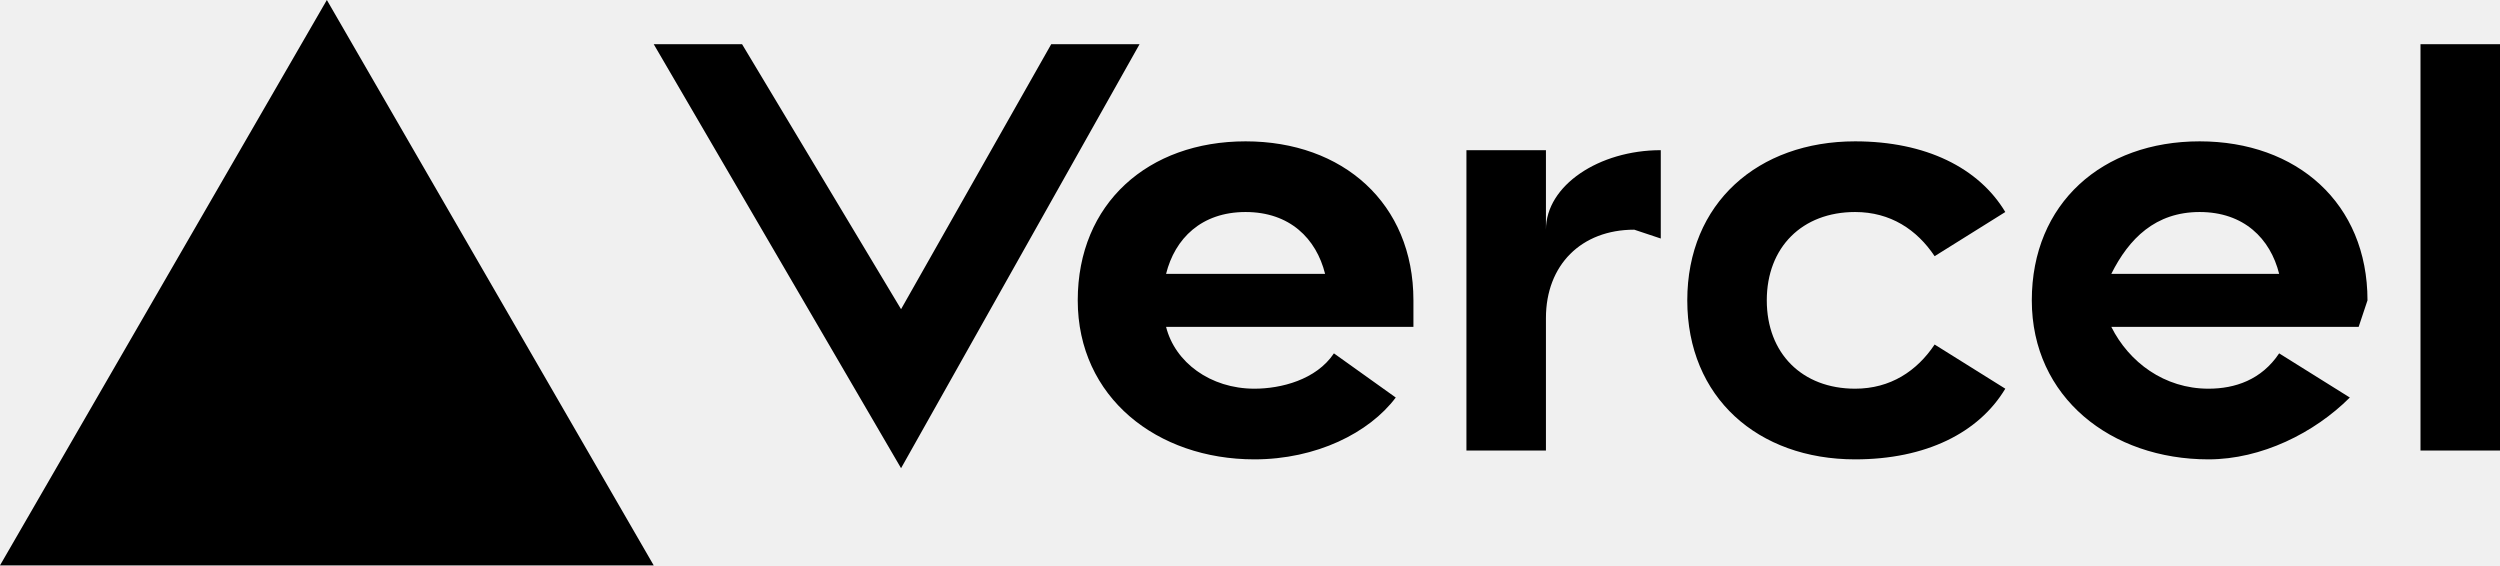
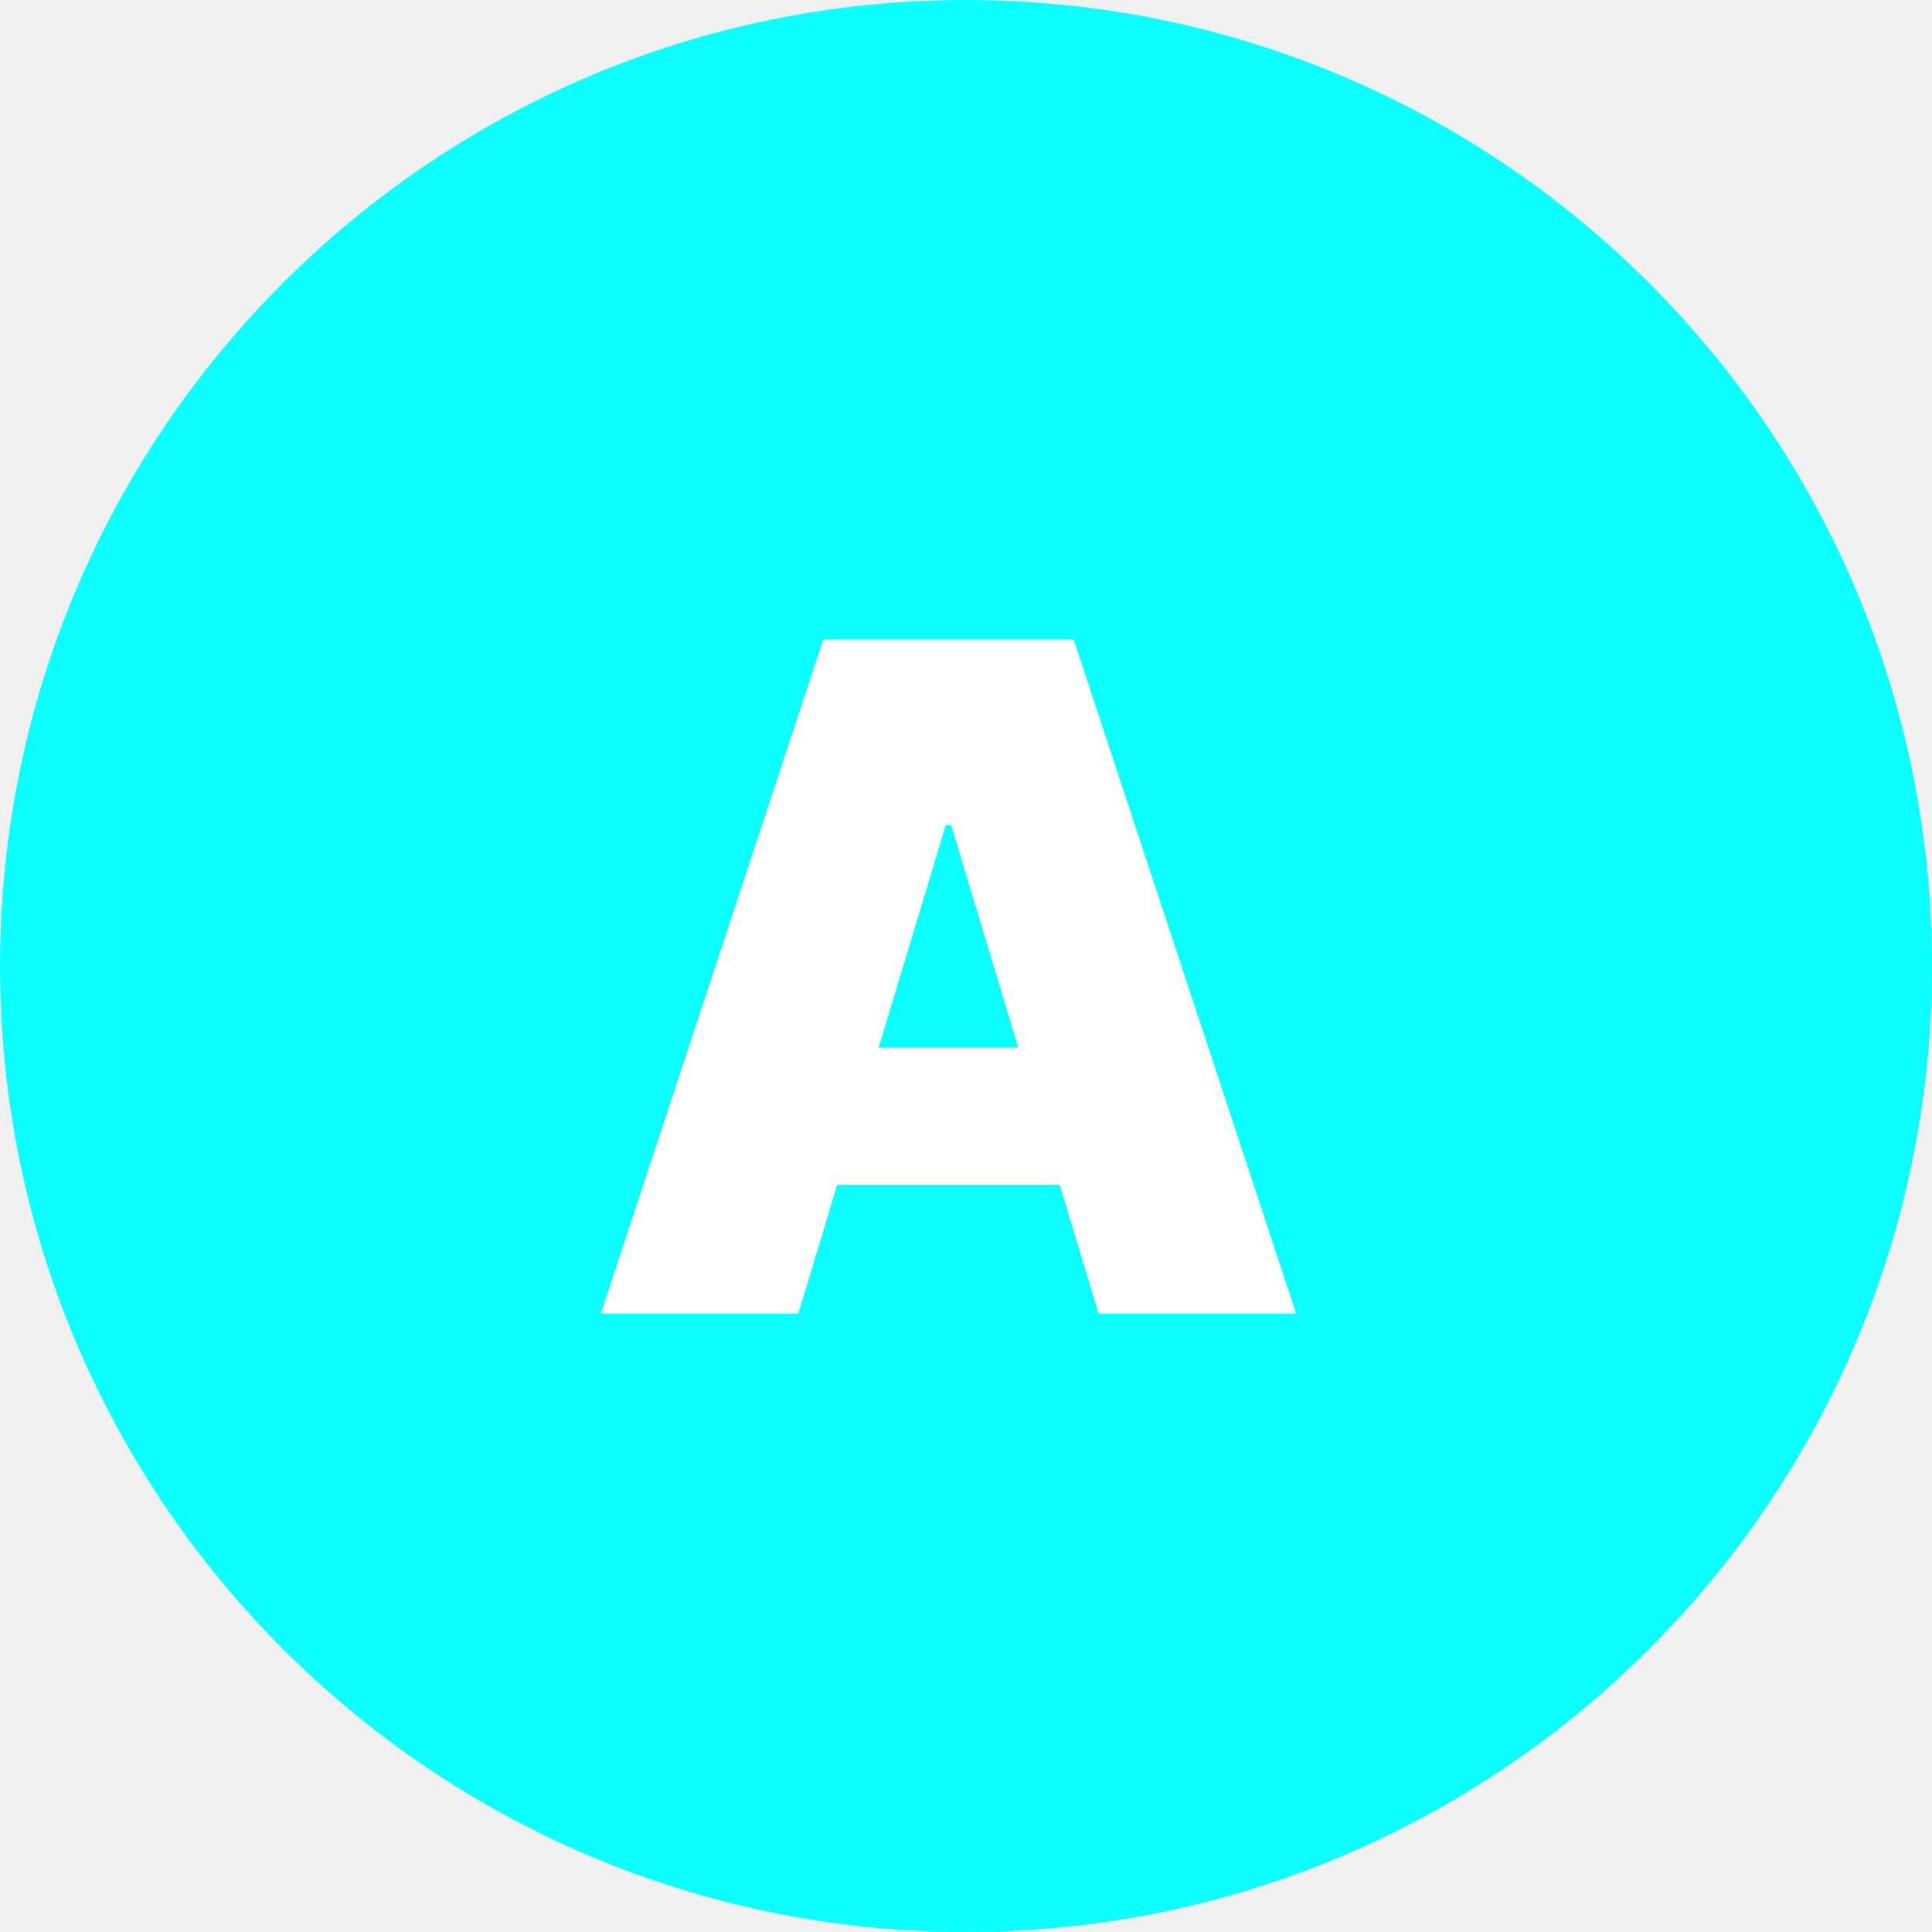
- <svg xmlns="http://www.w3.org/2000/svg" fill="none" viewBox="0 0 283 64">
-   <path fill="black" d="M141 16c-11 0-19 7-19 18s9 18 20 18c7 0 13-3 16-7l-7-5c-2 3-6 4-9 4-5 0-9-3-10-7h28v-3c0-11-8-18-19-18zm-9 15c1-4 4-7 9-7s8 3 9 7h-18zm117-15c-11 0-19 7-19 18s9 18 20 18c6 0 12-3 16-7l-8-5c-2 3-5 4-8 4-5 0-9-3-11-7h28l1-3c0-11-8-18-19-18zm-10 15c2-4 5-7 10-7s8 3 9 7h-19zm-39 3c0 6 4 10 10 10 4 0 7-2 9-5l8 5c-3 5-9 8-17 8-11 0-19-7-19-18s8-18 19-18c8 0 14 3 17 8l-8 5c-2-3-5-5-9-5-6 0-10 4-10 10zm83-29v46h-9V5h9zM37 0l37 64H0L37 0zm92 5-27 48L74 5h10l18 30 17-30h10zm59 12v10l-3-1c-6 0-10 4-10 10v15h-9V17h9v9c0-5 6-9 13-9z" />
+ <svg xmlns="http://www.w3.org/2000/svg" width="50" height="50" viewBox="0 0 50 50" fill="none">
+   <circle cx="25" cy="25" r="25" fill="#0CFFFF" />
+   <path d="M20.659 34H15.546L21.307 16.546H27.784L33.545 34H28.432L24.614 21.352H24.477L20.659 34ZM19.704 27.114H29.318V30.659H19.704V27.114Z" fill="white" />
</svg>
